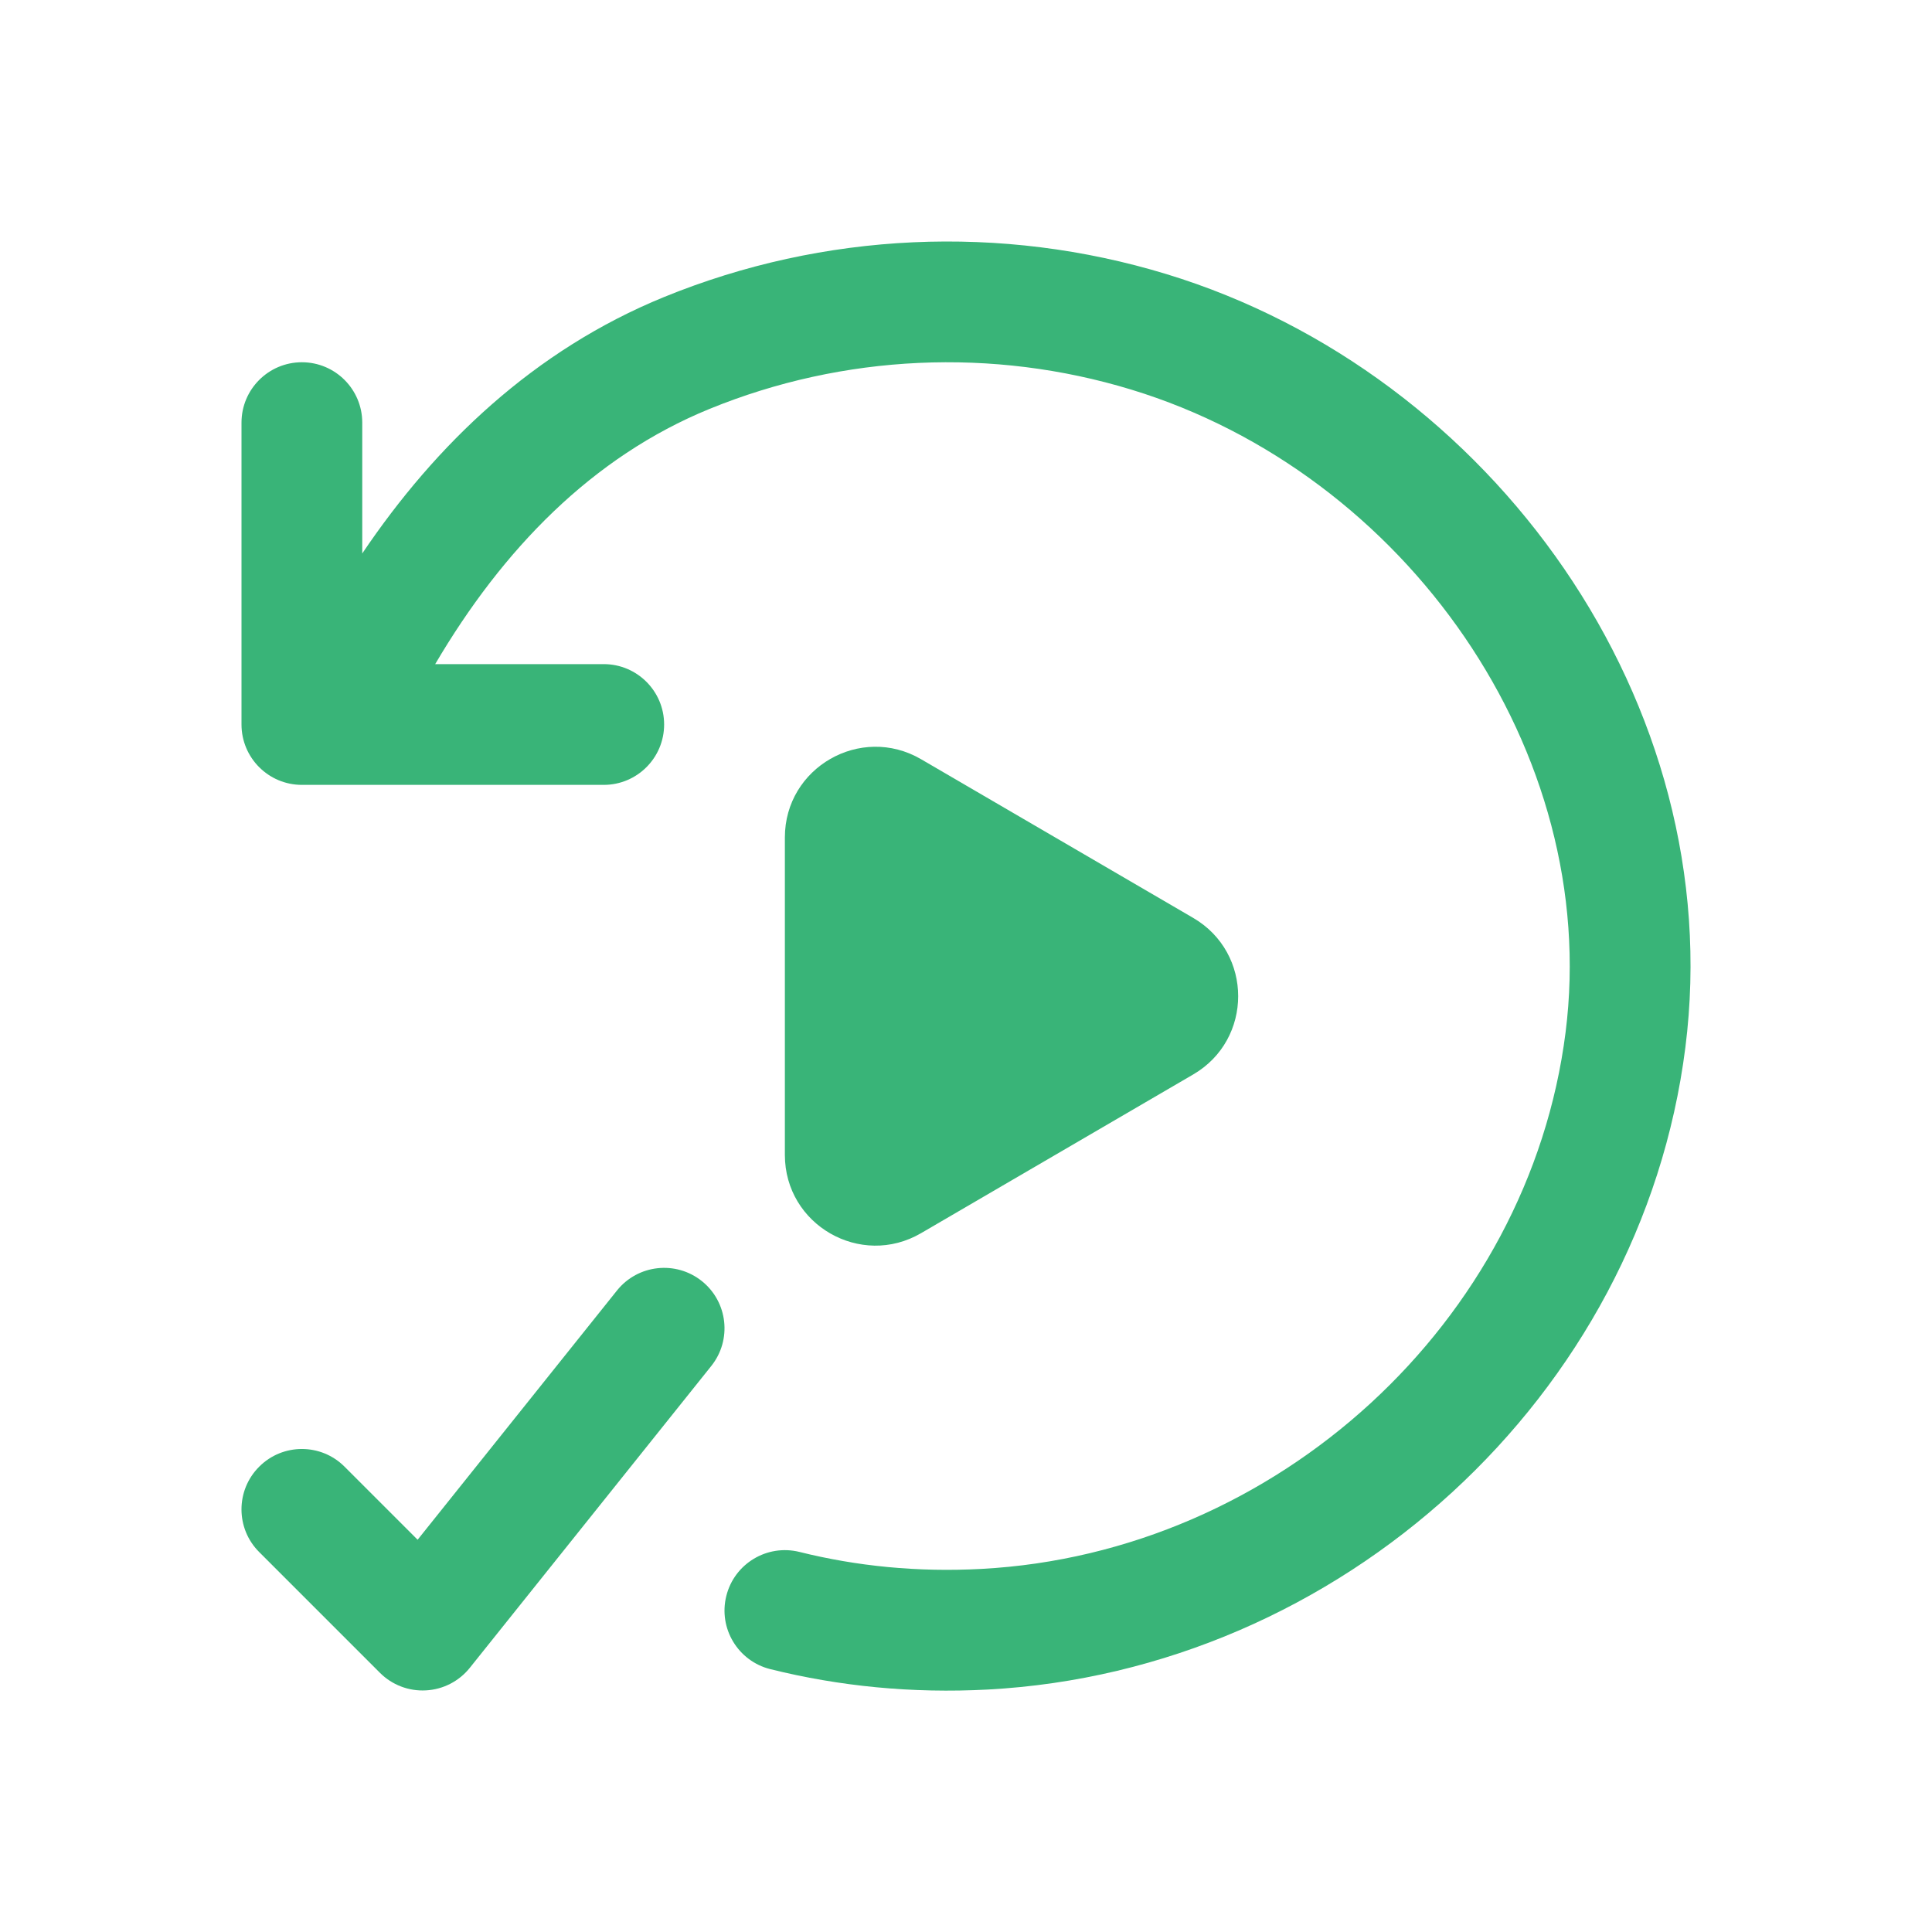
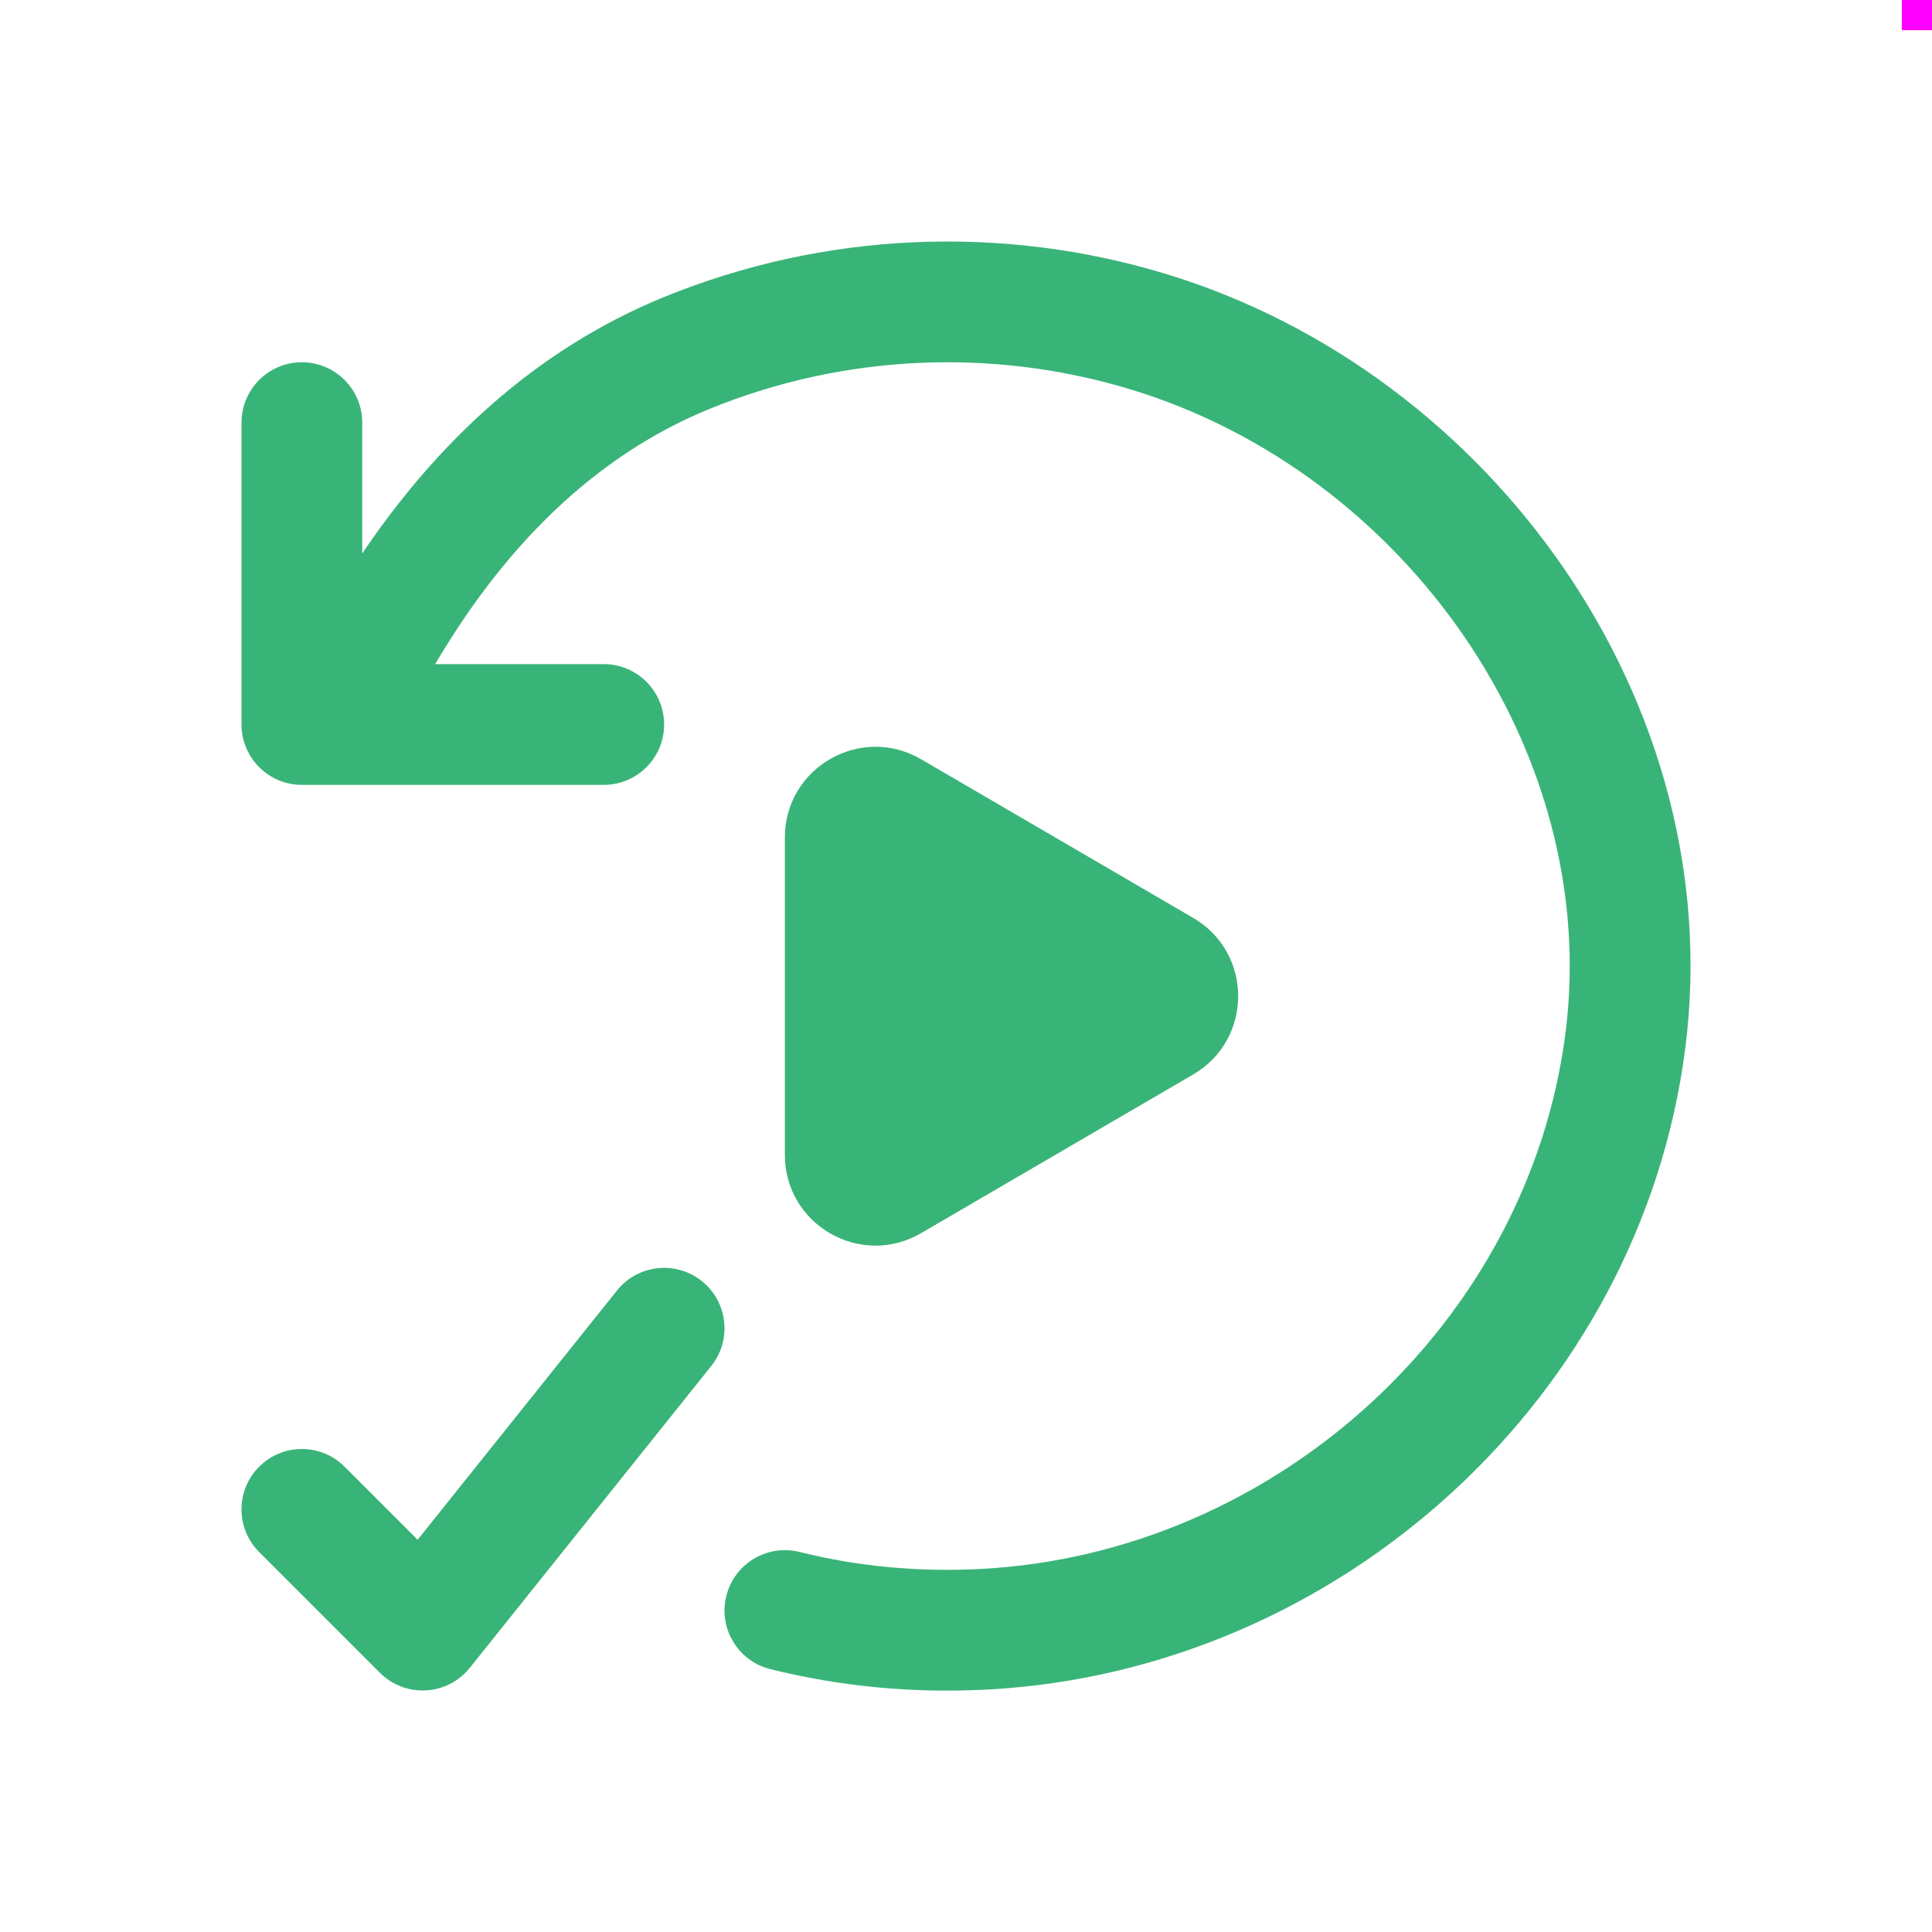
<svg xmlns="http://www.w3.org/2000/svg" width="32" height="32" viewBox="0 0 32 32" fill="none">
  <path d="M14 19.13V13.87C14 13.485 14.419 13.244 14.752 13.439L19.26 16.068C19.59 16.261 19.59 16.739 19.26 16.932L14.752 19.561C14.419 19.756 14 19.515 14 19.13Z" fill="#39B478" />
  <path fill-rule="evenodd" clip-rule="evenodd" d="M15 14.741V18.259L18.015 16.5L15 14.741ZM13 13.87C13 12.713 14.256 11.992 15.256 12.575L19.764 15.204C20.756 15.783 20.756 17.217 19.764 17.796L15.256 20.425C14.256 21.009 13 20.287 13 19.13V13.87Z" fill="#39B478" />
  <path fill-rule="evenodd" clip-rule="evenodd" d="M11.625 21.219C12.056 21.564 12.126 22.193 11.781 22.625L7.781 27.625C7.603 27.847 7.339 27.983 7.055 27.998C6.771 28.014 6.494 27.908 6.293 27.707L4.293 25.707C3.902 25.317 3.902 24.683 4.293 24.293C4.683 23.902 5.317 23.902 5.707 24.293L6.917 25.503L10.219 21.375C10.564 20.944 11.193 20.874 11.625 21.219Z" fill="#39B478" />
  <path fill-rule="evenodd" clip-rule="evenodd" d="M10.998 4.92C13.641 3.841 16.587 3.707 19.32 4.54C24.707 6.181 28.637 11.647 27.915 17.349C27.183 23.131 22.197 27.67 16.363 27.984C15.105 28.051 13.899 27.93 12.758 27.646C12.223 27.512 11.896 26.97 12.03 26.434C12.163 25.898 12.706 25.572 13.242 25.705C14.189 25.941 15.196 26.043 16.256 25.986C21.148 25.724 25.323 21.897 25.931 17.098C26.519 12.45 23.28 7.837 18.737 6.453C16.443 5.754 13.971 5.867 11.754 6.772C9.807 7.567 8.324 9.102 7.208 11H10C10.552 11 11 11.448 11 12C11 12.552 10.552 13 10 13H5C4.448 13 4 12.552 4 12V7C4 6.448 4.448 6 5 6C5.552 6 6 6.448 6 7V9.167C7.22 7.358 8.846 5.799 10.998 4.92Z" fill="#39B478" />
+   <path d="M31.5 0H32V0.5H31.5Z" fill="#FF00FF" />
</svg>
